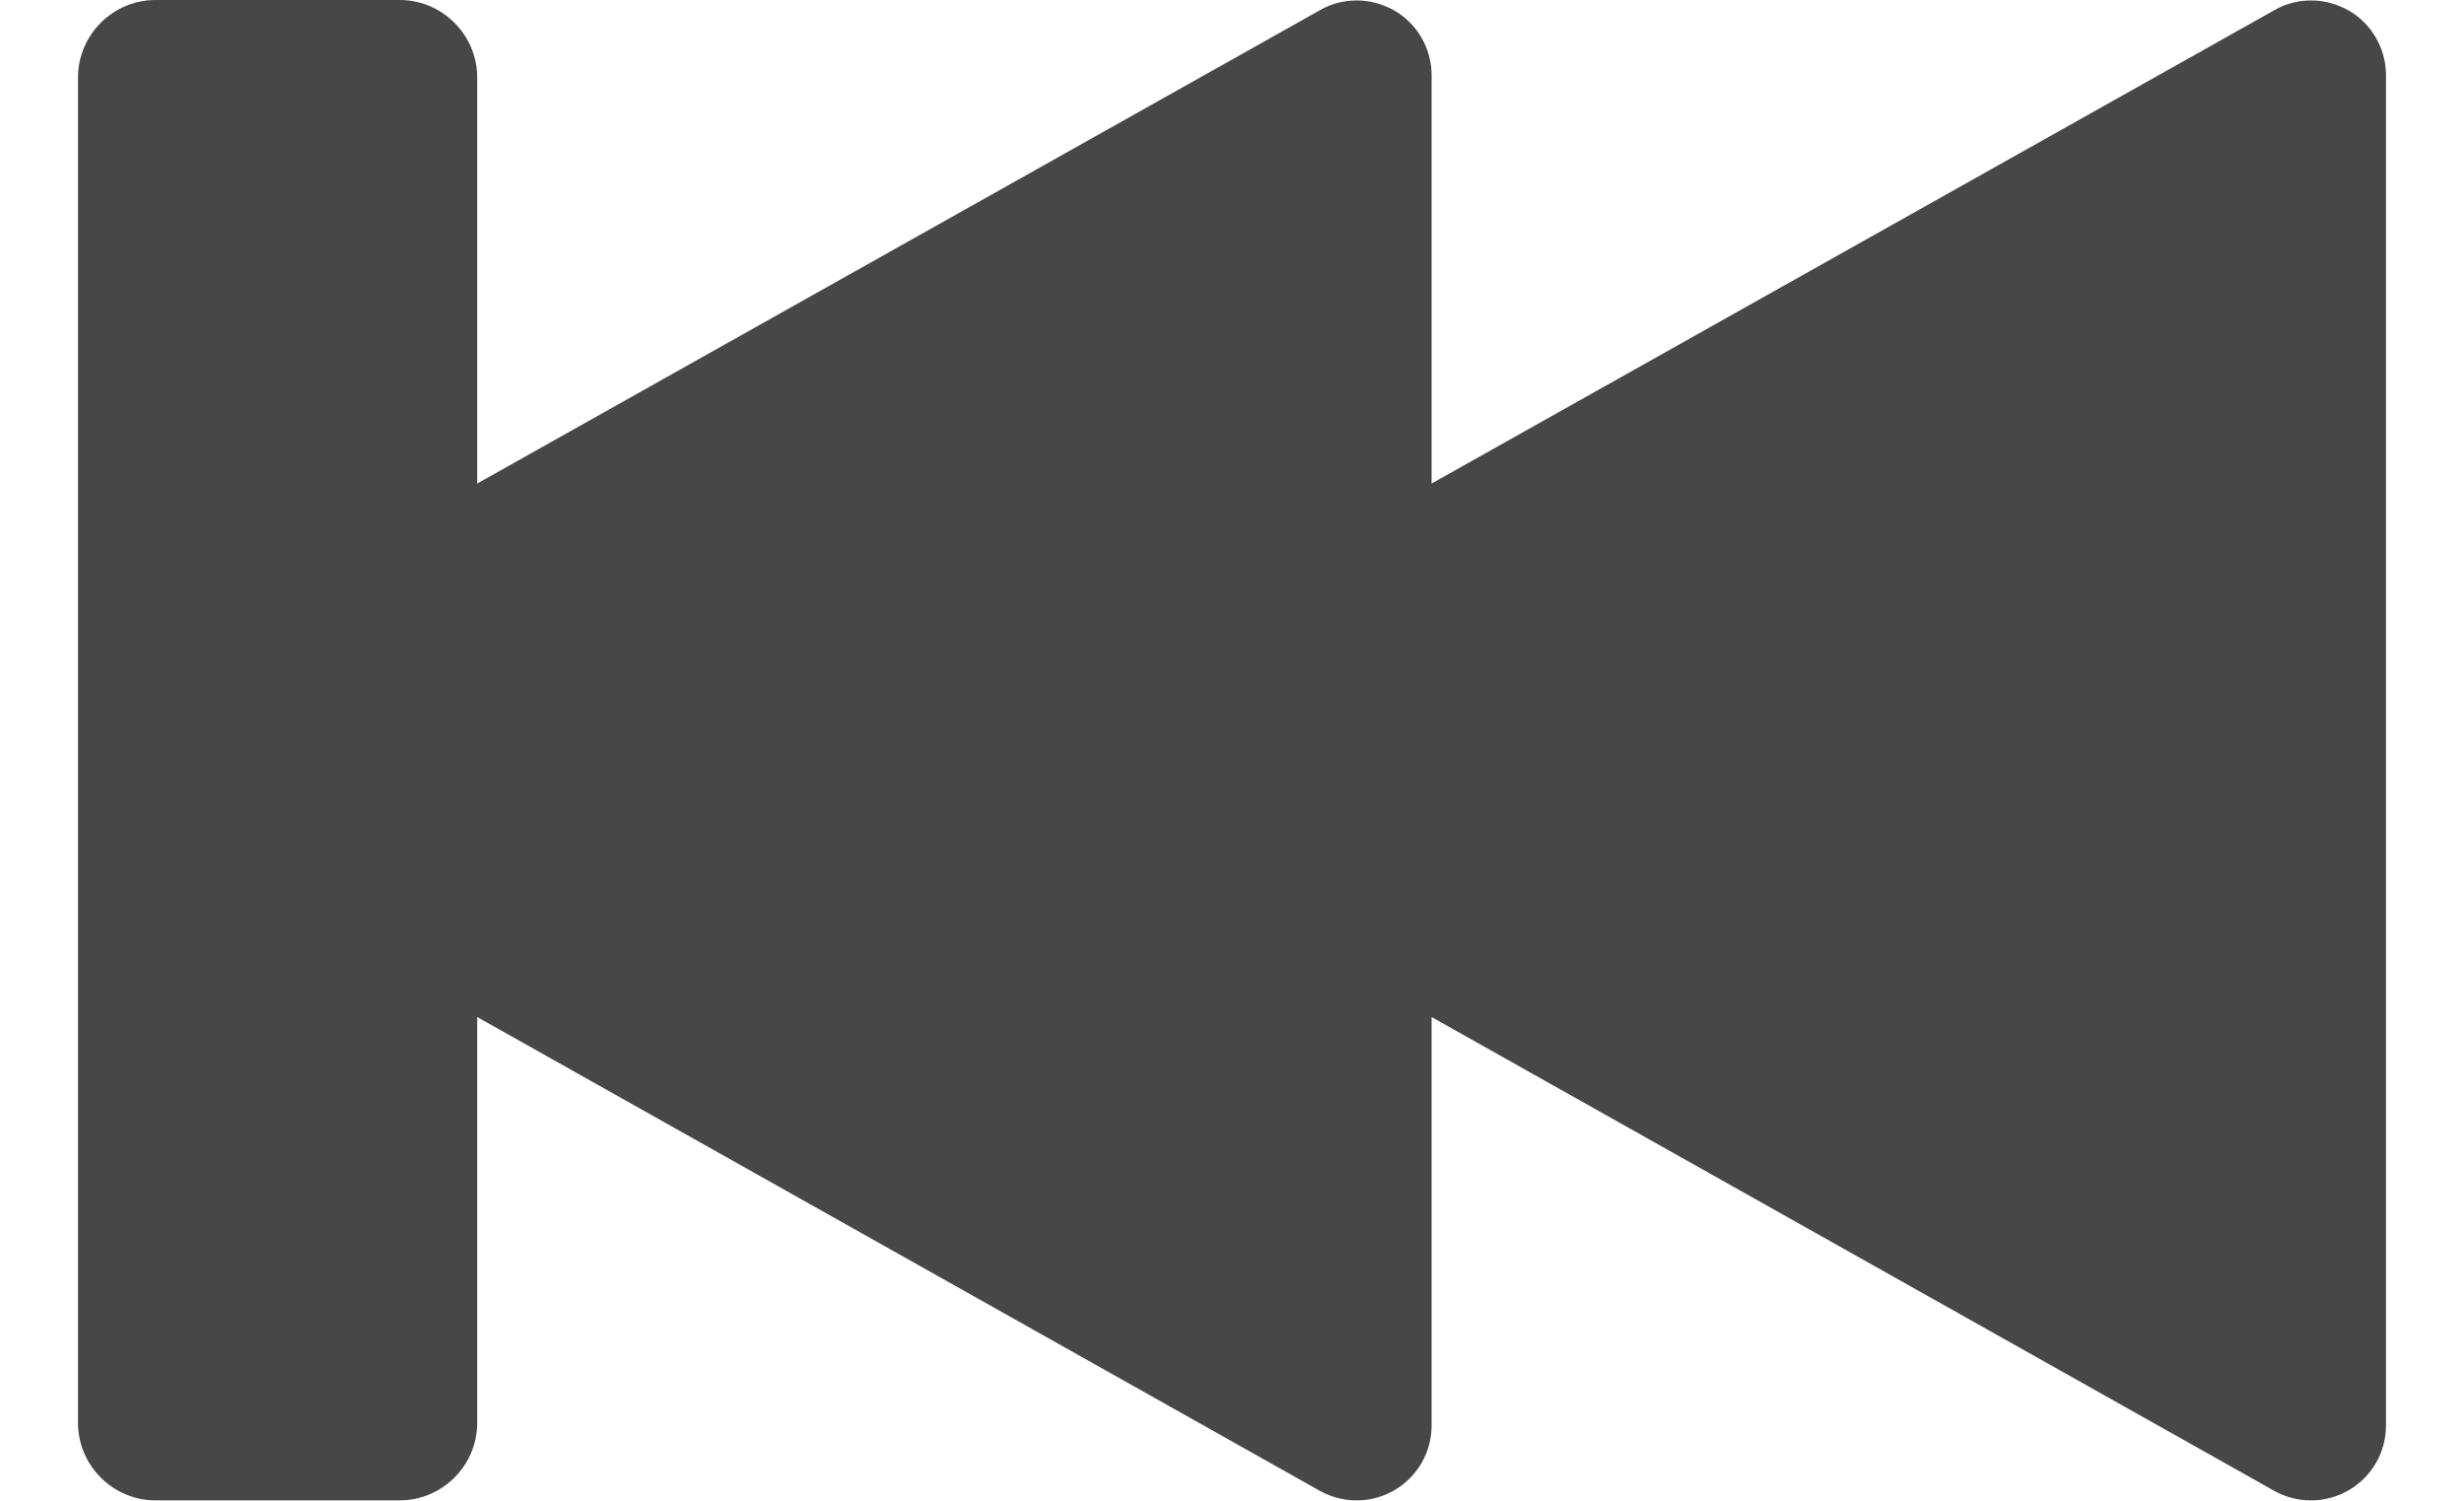
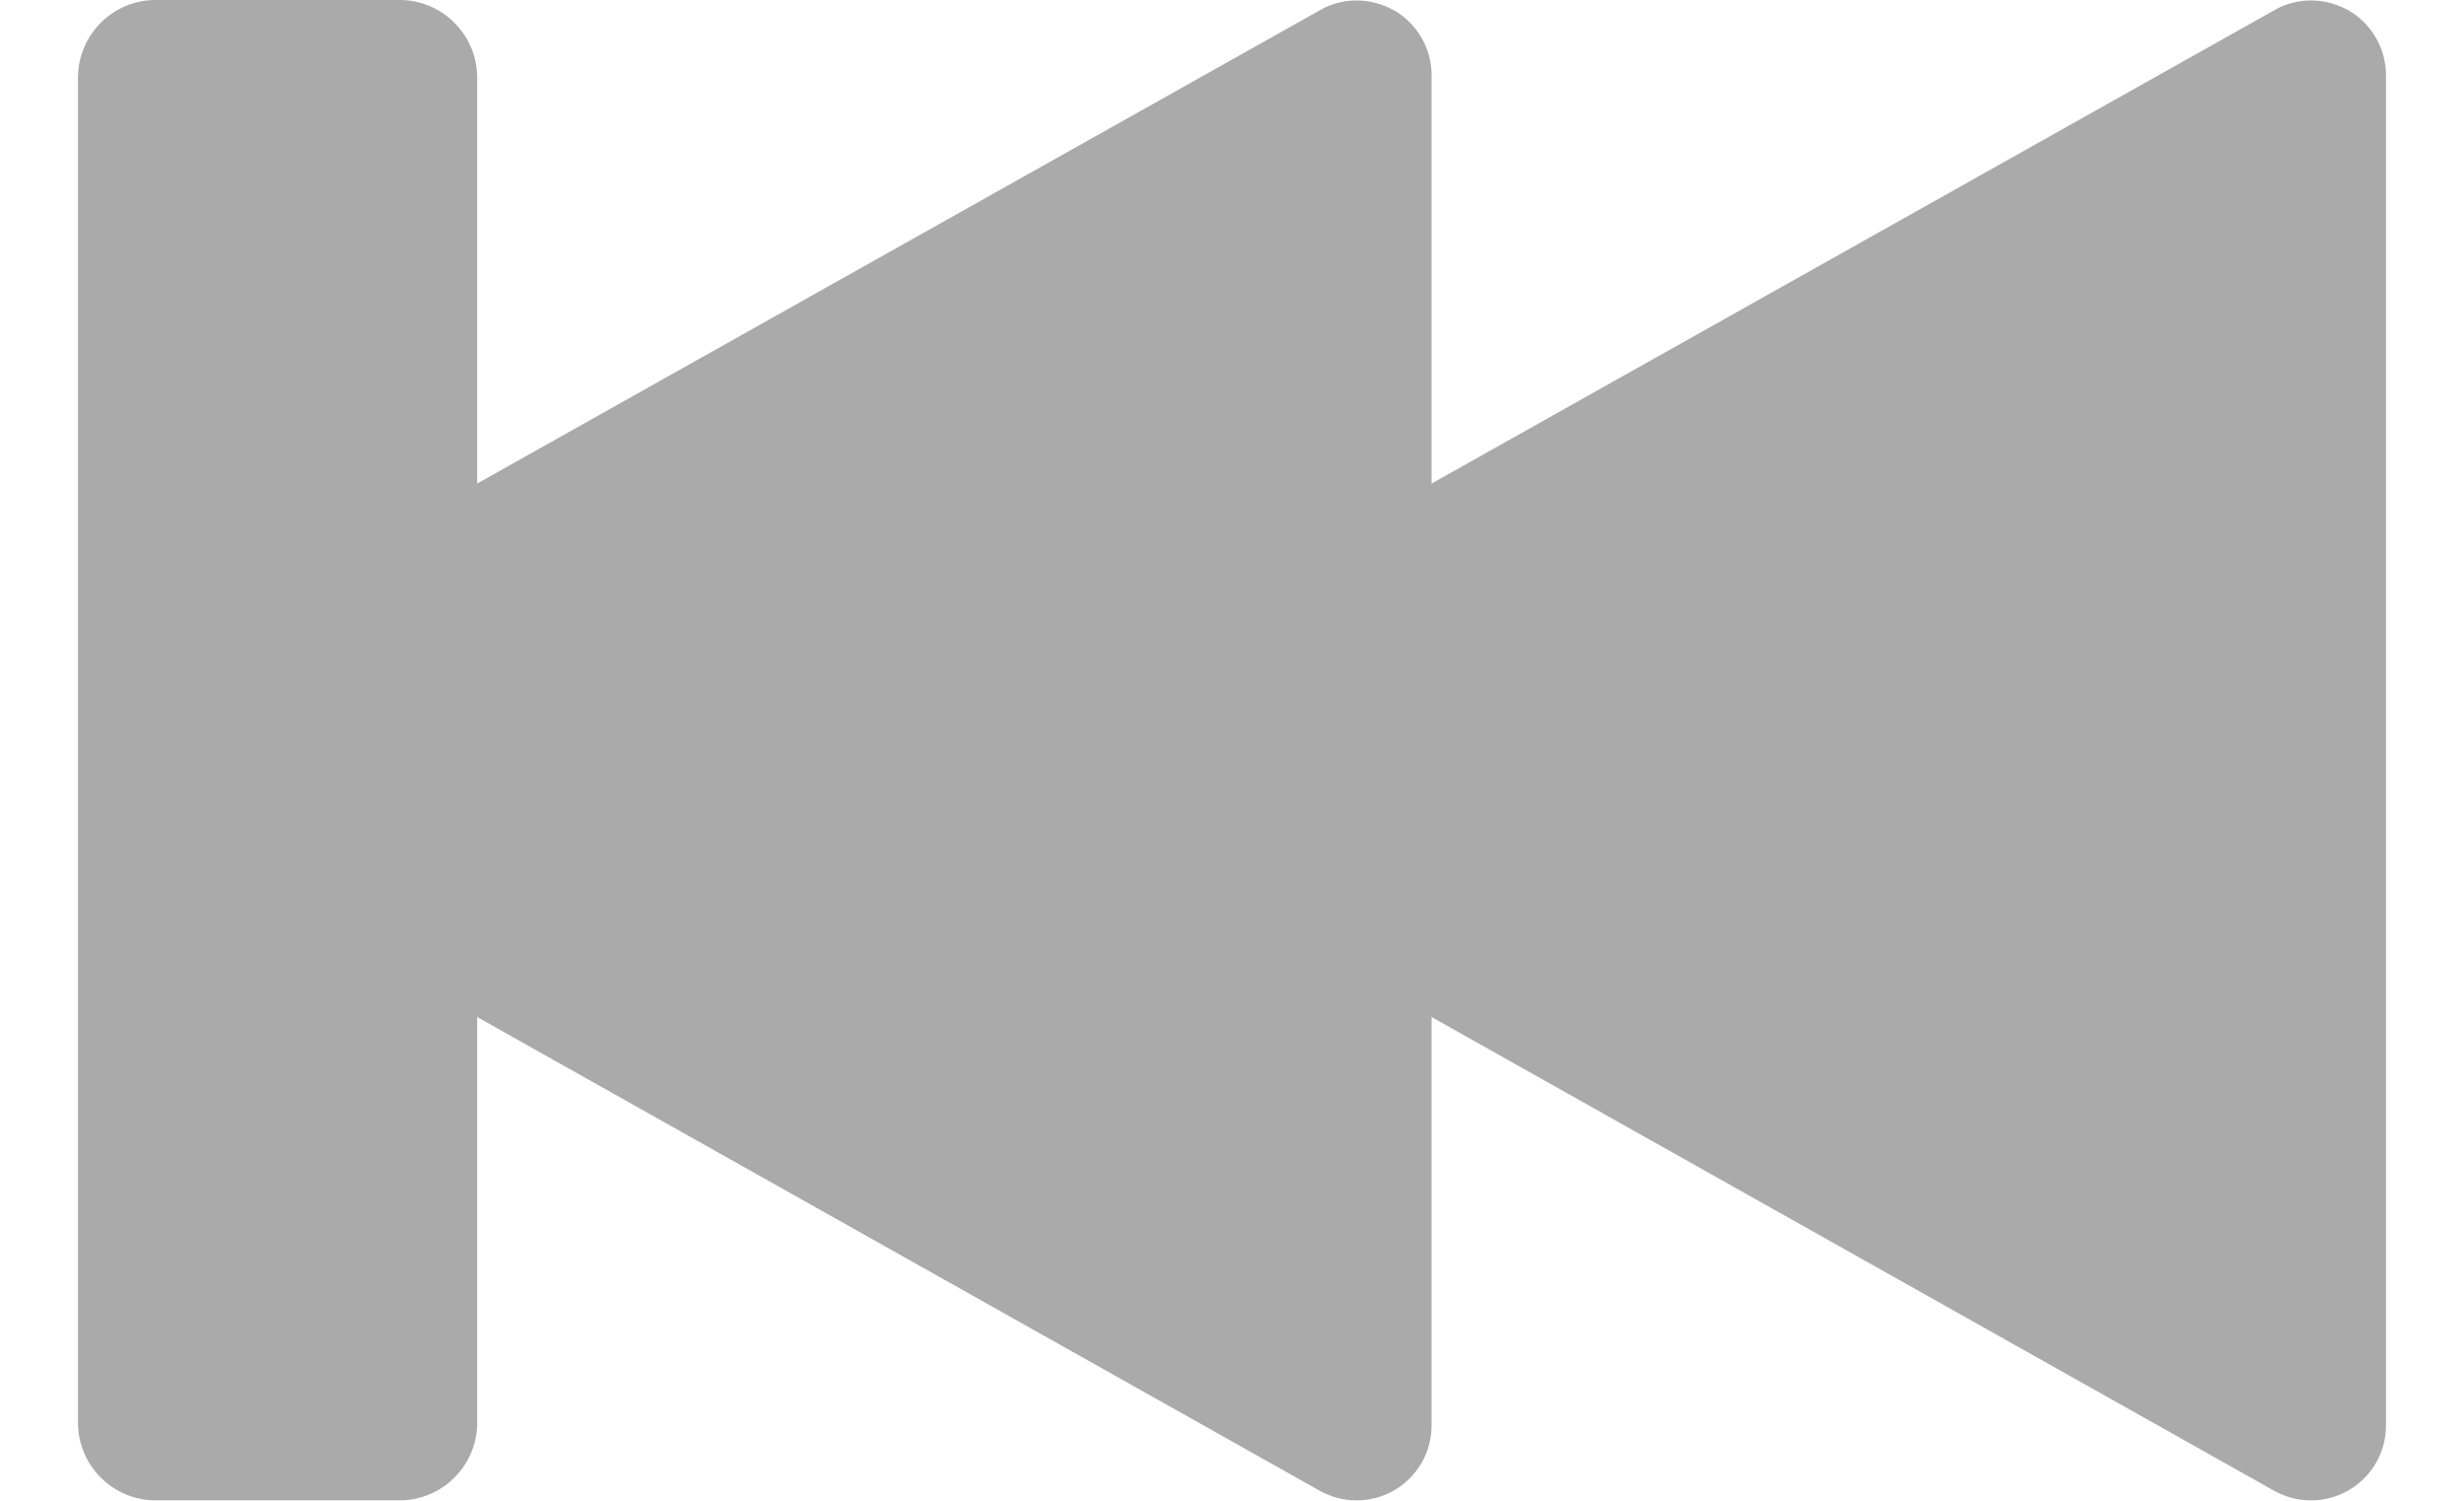
<svg xmlns="http://www.w3.org/2000/svg" version="1.1" id="Laag_1" x="0px" y="0px" viewBox="0 0 537 327" style="enable-background:new 0 0 537 327;" xml:space="preserve">
  <style type="text/css">
- 	.st0{fill:#474747;}
+ 	.st0{fill:#AAAAAA;}
</style>
  <g>
    <path class="st0" d="M33.9,0h53.2C96.4,0,104,7.6,104,16.9v293.2c0,9.3-7.6,16.9-16.9,16.9H33.9c-9.3,0-16.9-7.6-16.9-16.9V16.9   C17,7.6,24.6,0,33.9,0z" />
    <path class="st0" d="M26,177.8l261.6,147.1c7.9,4.4,17.8,1.7,22.3-6.2c1.4-2.5,2.1-5.2,2.1-8.1V16.4c0-5.8-3.1-11.2-8.1-14.1   c-2.5-1.4-5.3-2.2-8.2-2.2c-2.8,0-5.6,0.7-8,2.1L26,149.2c-7.9,4.4-10.7,14.4-6.2,22.3C21.2,174.1,23.4,176.3,26,177.8L26,177.8z" />
    <path class="st0" d="M234,177.8l261.6,147.1c7.9,4.4,17.8,1.7,22.3-6.2c1.4-2.5,2.1-5.2,2.1-8.1V16.4c0-5.8-3.1-11.2-8.1-14.1   c-2.5-1.4-5.3-2.2-8.2-2.2c-2.8,0-5.6,0.7-8,2.1L234,149.2c-7.9,4.4-10.7,14.4-6.2,22.3C229.2,174.1,231.4,176.3,234,177.8   L234,177.8z" />
  </g>
</svg>
